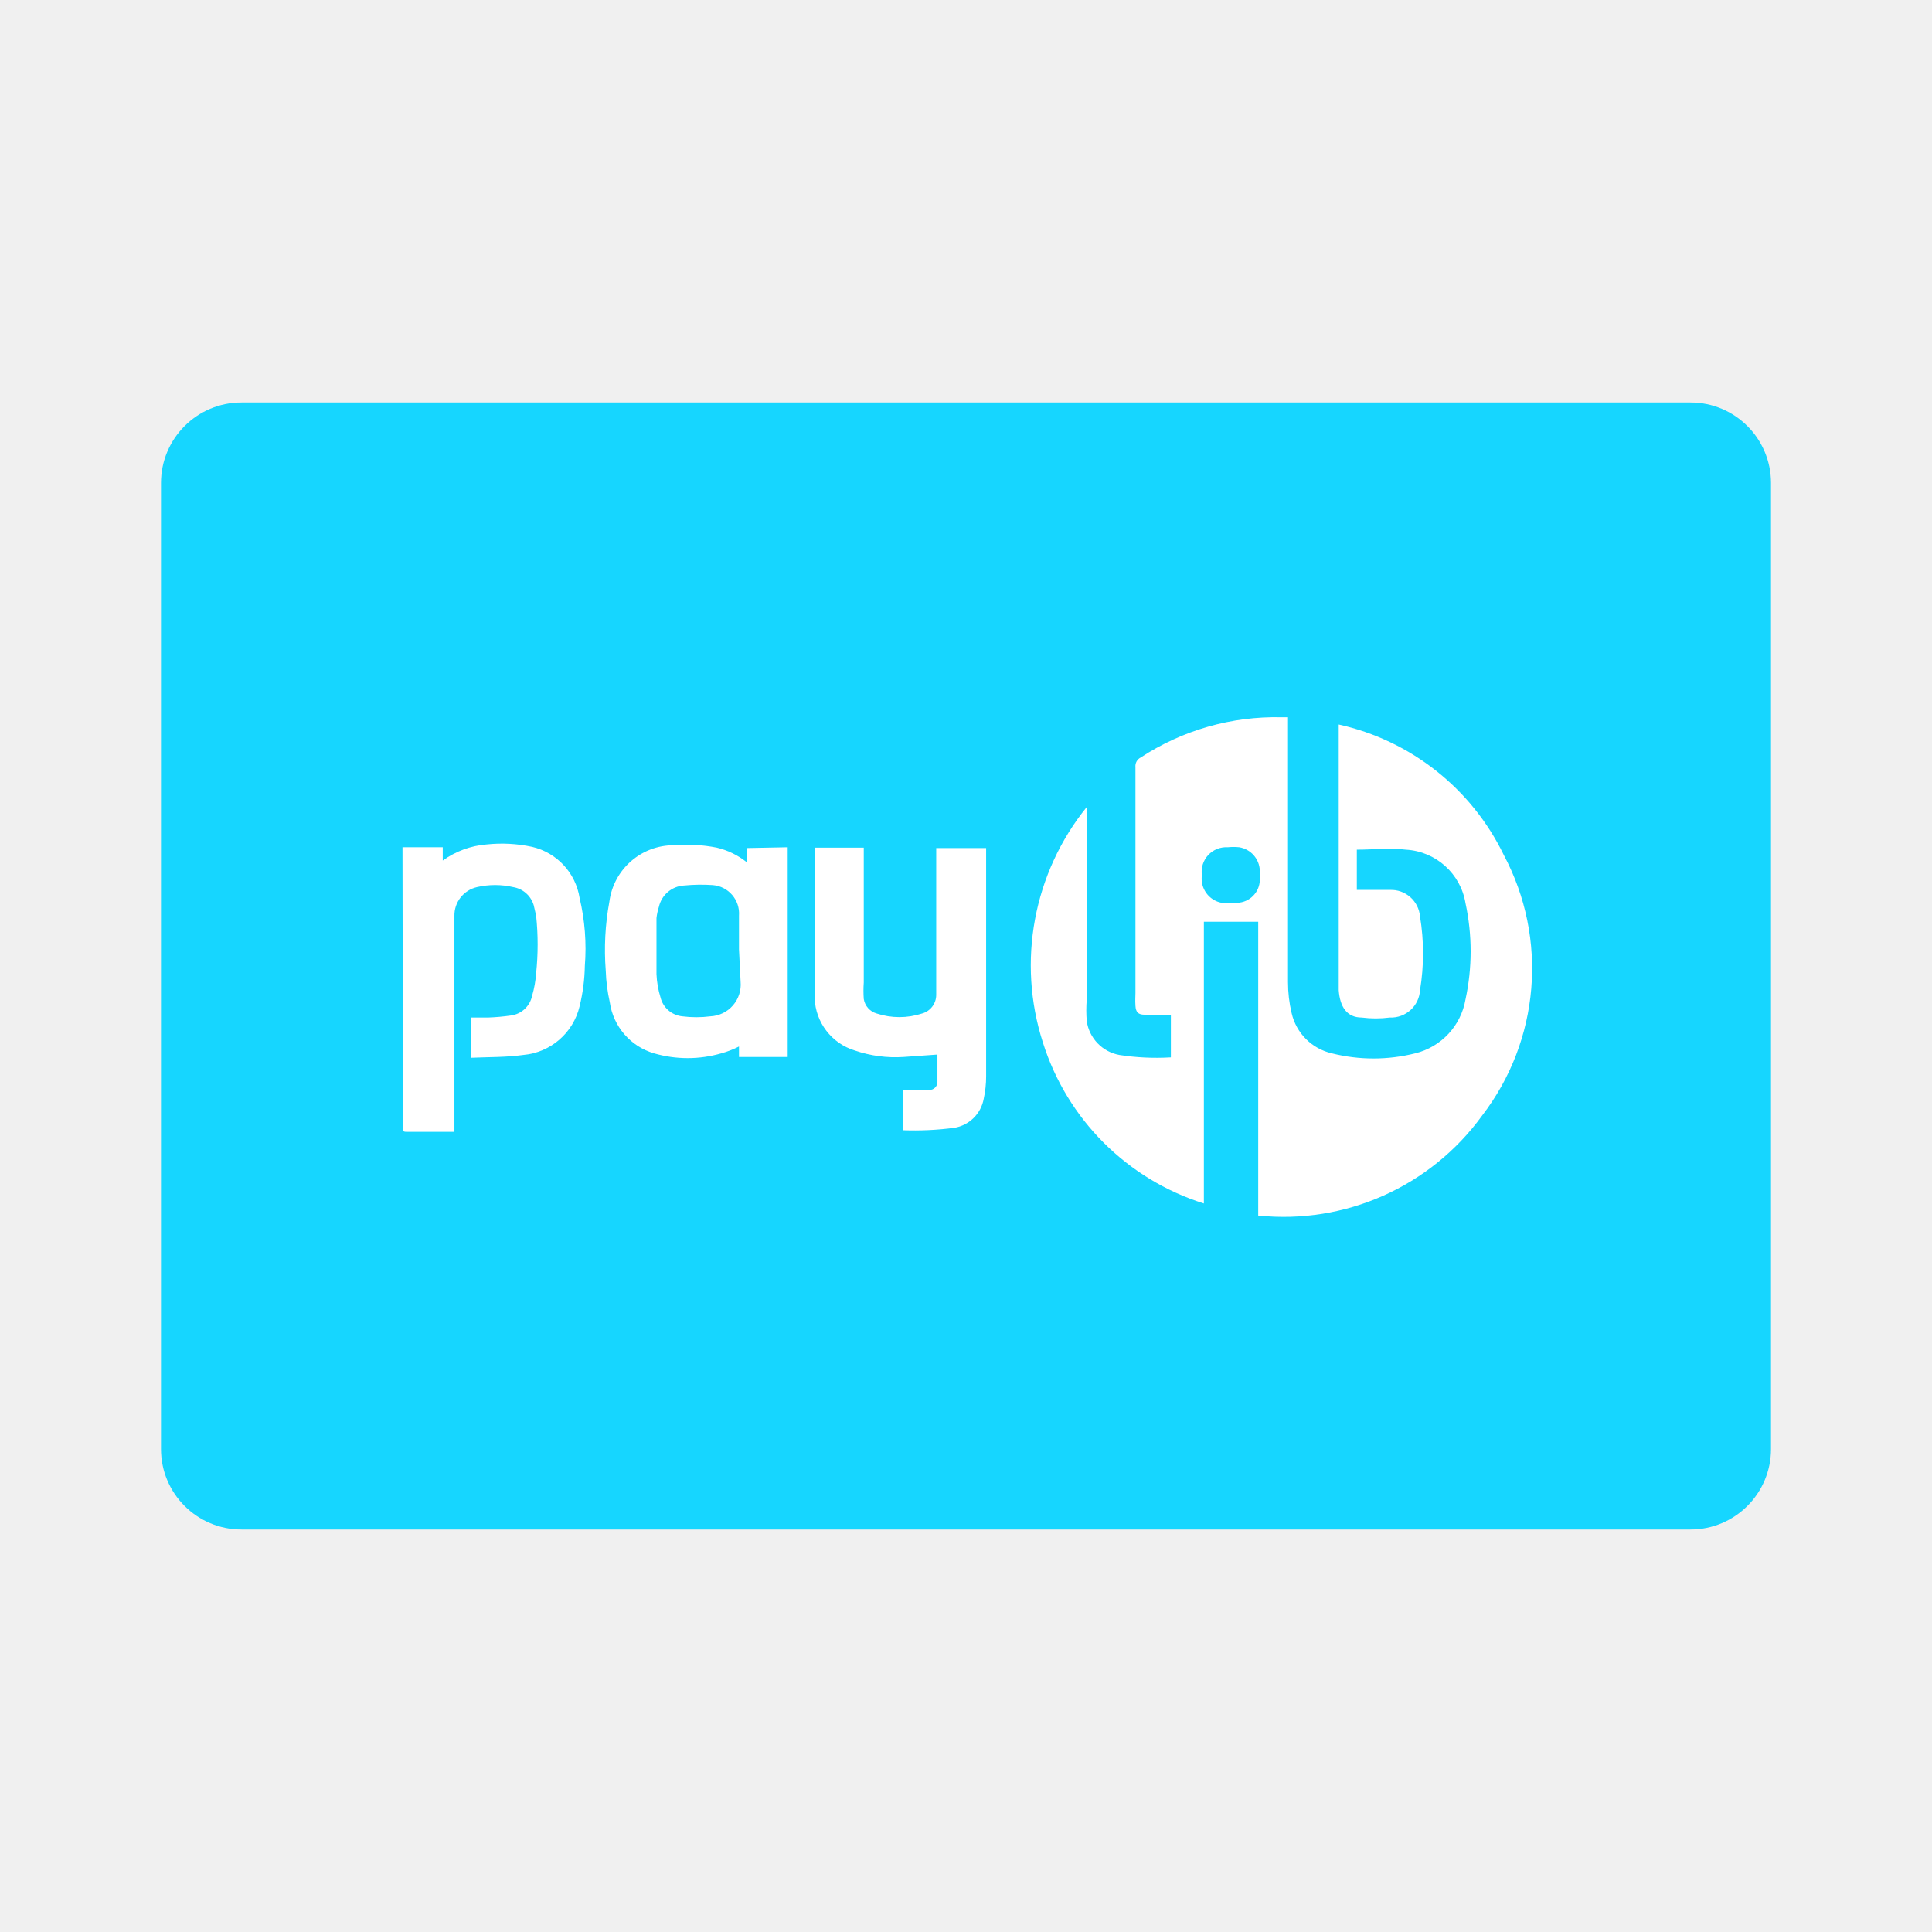
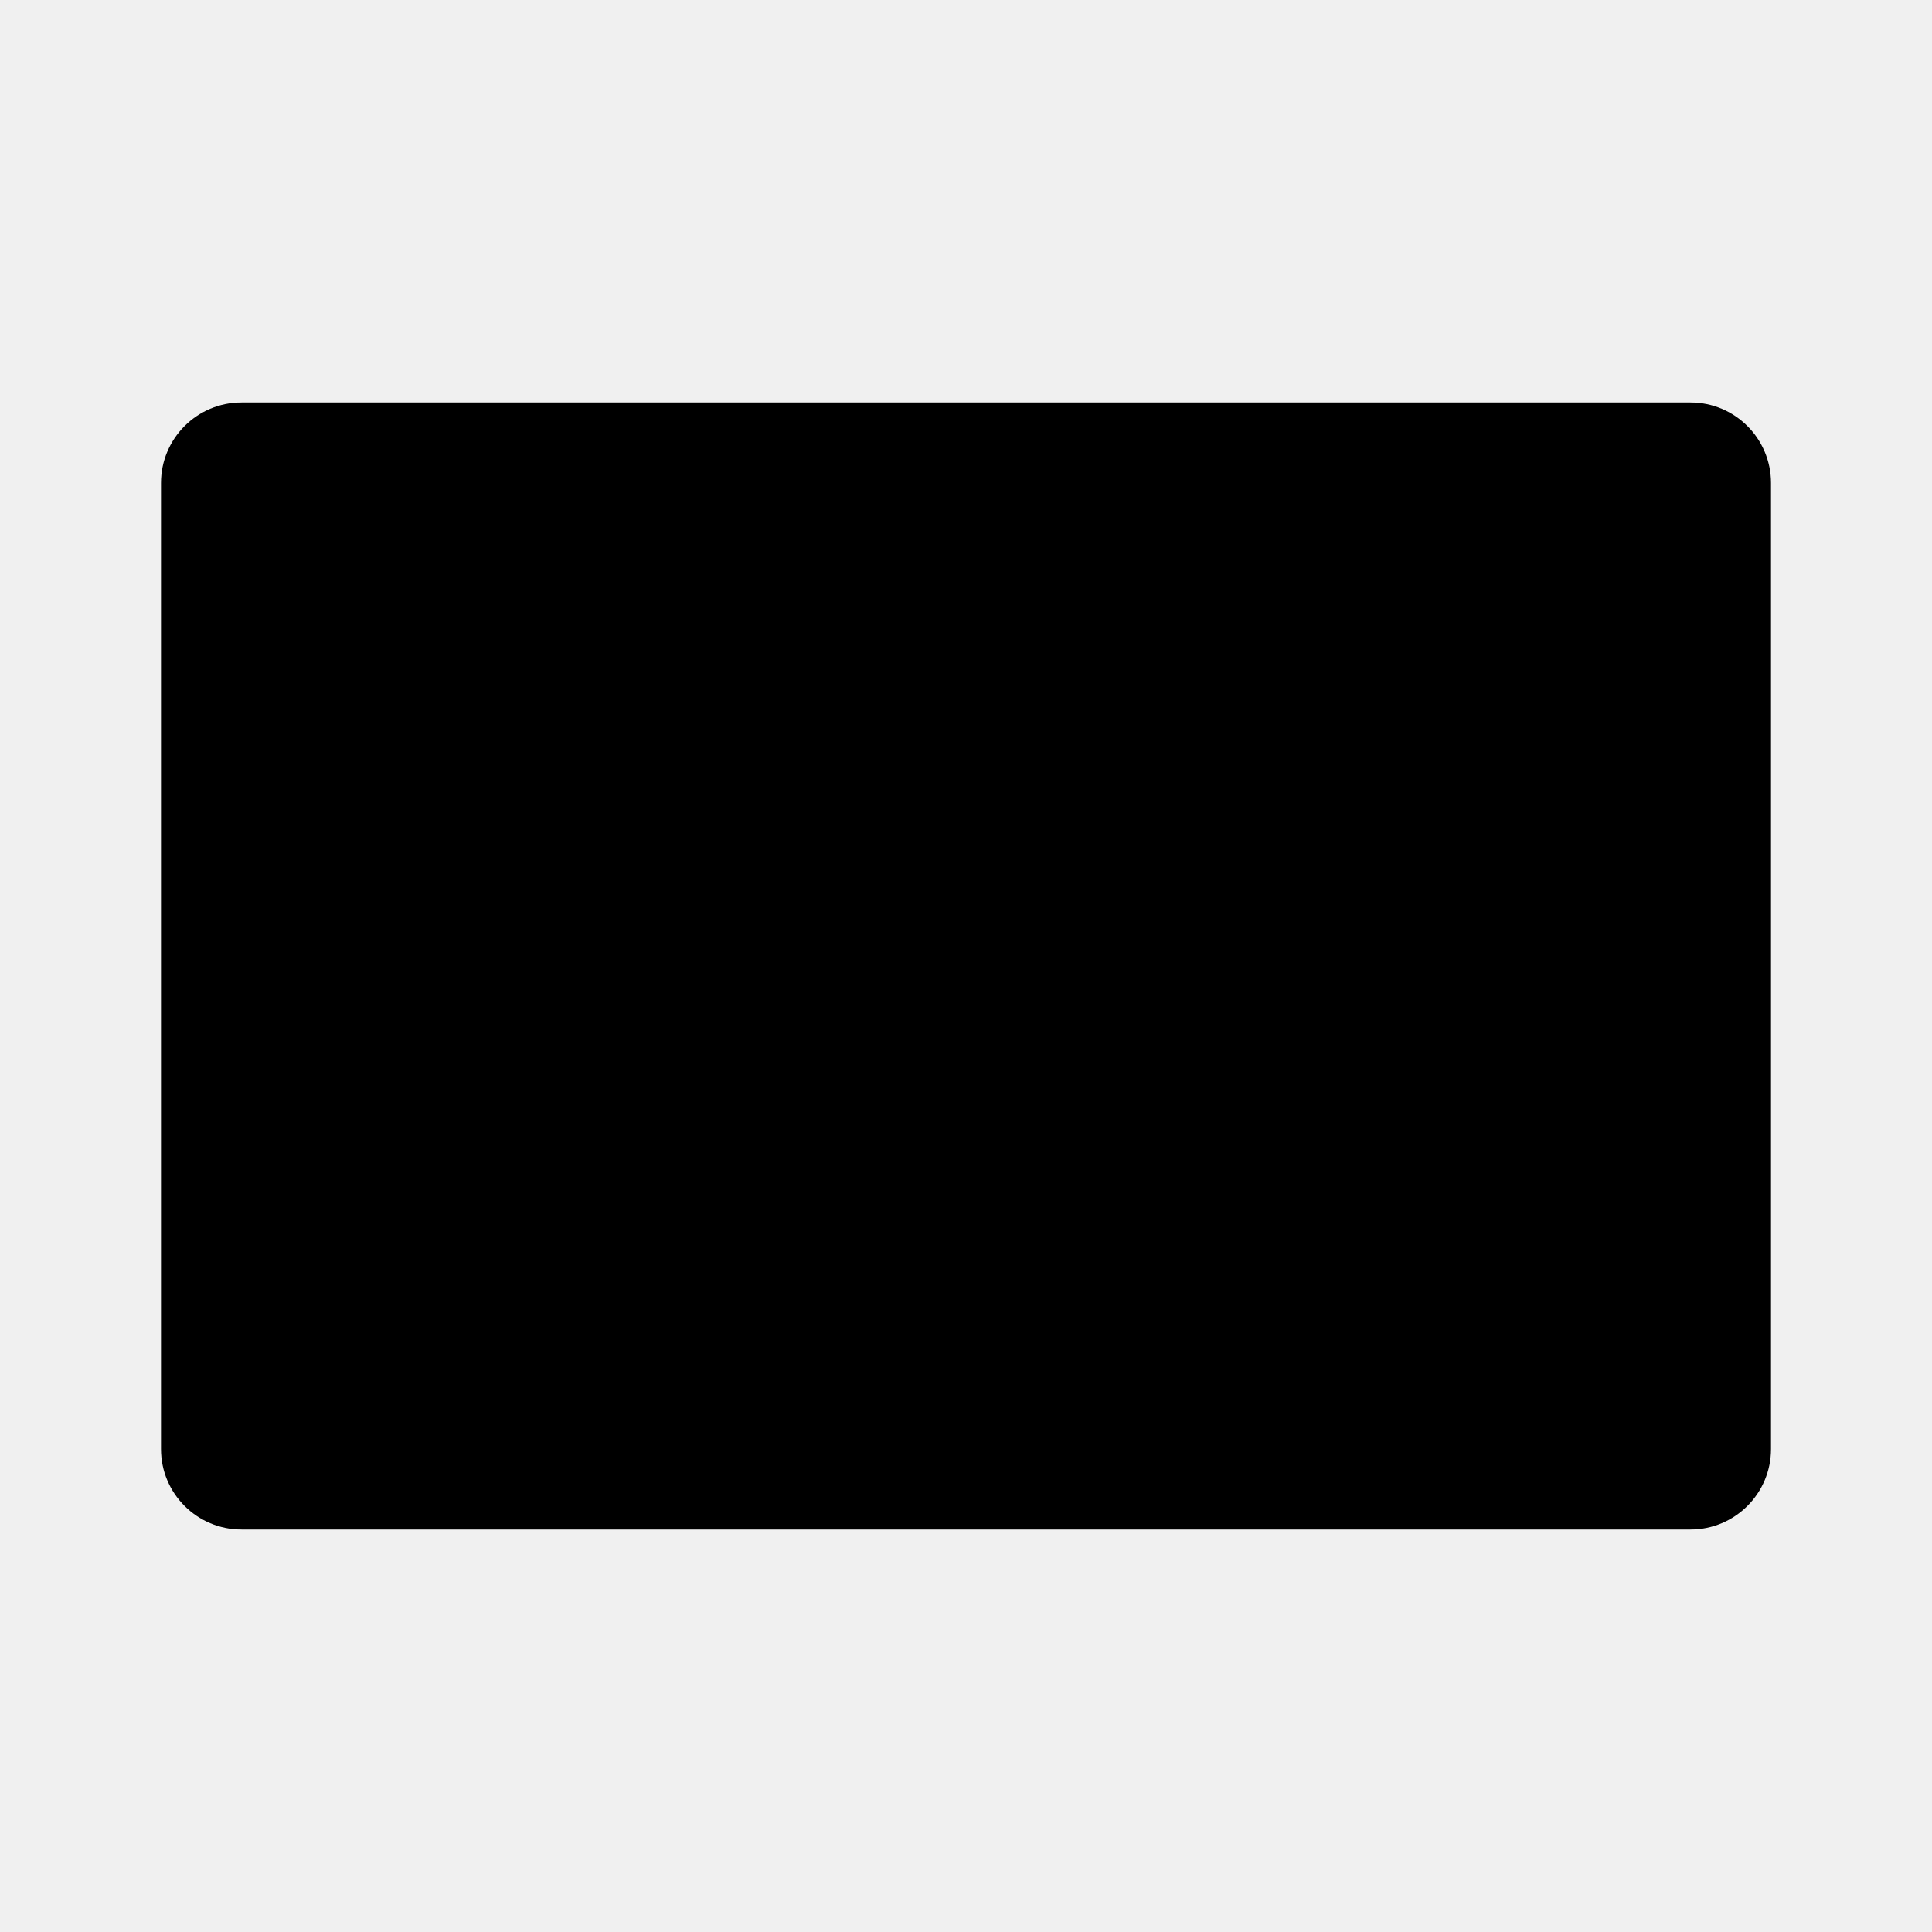
<svg xmlns="http://www.w3.org/2000/svg" viewBox="0 0 48 48">
-   <defs>
-     <style>.cls-3{fill:#fff}</style>
-   </defs>
-   <g id="Icon">
-     <rect x="4" y="10" width="40" height="28" rx="2" fill="#16d6ff" />
-     <path class="cls-3" d="M35.8 26.22V26h-.09.29-.09v.22zm.46 0V26l-.06.16h-.07l-.06-.16v.19H36V26h.1l.07.17.06-.17h.1v.27zM10 21.05h1v.33a2.16 2.16 0 011.09-.4 3.57 3.57 0 011.13.06 1.55 1.55 0 011.18 1.27 5.46 5.46 0 01.13 1.69 4.53 4.53 0 01-.13 1 1.58 1.58 0 01-1.4 1.21c-.43.06-.86.05-1.3.07v-1h.43a5.29 5.29 0 00.56-.05.62.62 0 00.53-.49 2.63 2.63 0 00.1-.56 6.83 6.83 0 000-1.43l-.06-.26a.64.64 0 00-.51-.45 2 2 0 00-.9 0 .72.72 0 00-.56.72v5.36h-1.17c-.09 0-.11 0-.11-.1v-.5z" />
-     <path class="cls-3" d="M32 17.82v6.58a3.31 3.31 0 00.09.77 1.33 1.33 0 001 1 4.26 4.26 0 002.07 0 1.67 1.67 0 001.25-1.34 5.66 5.66 0 000-2.39 1.59 1.59 0 00-1.48-1.33c-.4-.05-.81 0-1.22 0v1h.82a.72.72 0 01.75.66 5.62 5.62 0 010 1.83.72.72 0 01-.75.68 2.73 2.73 0 01-.7 0c-.37 0-.54-.27-.57-.68V18a6 6 0 014.1 3.24 6 6 0 01-.54 6.48 6.09 6.09 0 01-5.56 2.48v-7.3h-1.35v7a6.12 6.12 0 01-4-4A6.26 6.26 0 0127 20.05v4.78a3.27 3.27 0 000 .54 1 1 0 00.81.84 6 6 0 001.28.06v-1.06h-.65c-.16 0-.22-.06-.23-.22s0-.21 0-.32v-5.61a.24.24 0 01.13-.24 6.13 6.13 0 013.5-1zm-2.14 3.93a.61.61 0 00.49.68 1.28 1.28 0 00.39 0 .58.58 0 00.56-.57v-.23a.61.61 0 00-.51-.58 1.41 1.41 0 00-.29 0 .61.61 0 00-.64.69zM20.24 21.06h1.22v3.35a2.83 2.83 0 000 .41.45.45 0 00.32.36 1.82 1.82 0 001.13 0 .48.48 0 00.35-.46v-.35V21.07h1.24v5.67a2.6 2.6 0 01-.06.56.89.89 0 01-.73.72 7.63 7.63 0 01-1.28.06v-1h.66a.2.2 0 00.2-.19v-.69l-.84.06a3.11 3.11 0 01-1.21-.16 1.41 1.41 0 01-1-1.3v-.57-3zM19.57 21.05v5.21h-1.21V26a2.35 2.35 0 01-.44.17 3 3 0 01-1.67 0 1.55 1.55 0 01-1.1-1.27 4.17 4.17 0 01-.1-.78 6.61 6.61 0 01.09-1.72 1.61 1.61 0 011.6-1.4 3.83 3.83 0 011.07.06 1.89 1.89 0 01.74.36v-.35zm-1.21 2.54v-.42-.42a.71.71 0 00-.65-.76A4.33 4.33 0 0017 22a.68.68 0 00-.63.53 1.4 1.4 0 00-.06.28v1.39a2.27 2.27 0 00.1.58.62.62 0 00.54.47 2.74 2.74 0 00.7 0 .79.79 0 00.75-.86z" />
-   </g>
+   <rect x="4" y="10" width="40" height="28" rx="2" />
+   <path d="M35.8 26.22V26h-.09.29-.09v.22zm.46 0V26l-.06.16h-.07l-.06-.16v.19H36V26h.1l.07.17.06-.17h.1v.27zM10 21.05h1v.33a2.16 2.16 0 011.09-.4 3.57 3.57 0 011.13.06 1.55 1.55 0 011.18 1.27 5.46 5.46 0 01.13 1.69 4.53 4.53 0 01-.13 1 1.58 1.58 0 01-1.4 1.21c-.43.06-.86.05-1.3.07v-1h.43a5.29 5.29 0 00.56-.05.62.62 0 00.53-.49 2.63 2.63 0 00.1-.56 6.83 6.83 0 000-1.43l-.06-.26a.64.64 0 00-.51-.45 2 2 0 00-.9 0 .72.72 0 00-.56.72v5.36h-1.17c-.09 0-.11 0-.11-.1v-.5z" />
+   <path d="M32 17.82v6.58a3.31 3.31 0 00.09.77 1.33 1.33 0 001 1 4.26 4.26 0 002.07 0 1.67 1.67 0 001.25-1.34 5.66 5.66 0 000-2.39 1.59 1.59 0 00-1.48-1.33c-.4-.05-.81 0-1.22 0v1h.82a.72.72 0 01.75.66 5.62 5.62 0 010 1.83.72.72 0 01-.75.68 2.73 2.73 0 01-.7 0c-.37 0-.54-.27-.57-.68V18a6 6 0 014.1 3.24 6 6 0 01-.54 6.48 6.09 6.09 0 01-5.56 2.48v-7.3h-1.35v7a6.12 6.12 0 01-4-4A6.26 6.26 0 0127 20.05v4.78a3.27 3.27 0 000 .54 1 1 0 00.81.84 6 6 0 001.28.06v-1.06h-.65c-.16 0-.22-.06-.23-.22s0-.21 0-.32v-5.61a.24.24 0 01.13-.24 6.13 6.13 0 013.5-1zm-2.14 3.93a.61.61 0 00.49.68 1.28 1.28 0 00.39 0 .58.58 0 00.56-.57v-.23a.61.61 0 00-.51-.58 1.41 1.41 0 00-.29 0 .61.61 0 00-.64.69zM20.24 21.06h1.22v3.35a2.83 2.83 0 000 .41.45.45 0 00.32.36 1.82 1.82 0 001.13 0 .48.48 0 00.35-.46v-.35V21.07h1.24v5.67a2.6 2.6 0 01-.06.56.89.89 0 01-.73.72 7.63 7.63 0 01-1.28.06v-1h.66a.2.2 0 00.2-.19v-.69l-.84.06a3.11 3.11 0 01-1.21-.16 1.41 1.41 0 01-1-1.3v-.57-3zM19.57 21.05v5.21h-1.21V26a2.35 2.35 0 01-.44.17 3 3 0 01-1.67 0 1.55 1.55 0 01-1.1-1.27 4.17 4.17 0 01-.1-.78 6.61 6.61 0 01.09-1.72 1.61 1.61 0 011.6-1.4 3.83 3.83 0 011.07.06 1.89 1.89 0 01.74.36v-.35zm-1.21 2.54v-.42-.42a.71.71 0 00-.65-.76A4.33 4.33 0 0017 22a.68.68 0 00-.63.53 1.4 1.4 0 00-.06.28v1.39a2.27 2.27 0 00.1.58.62.62 0 00.54.47 2.74 2.74 0 00.7 0 .79.79 0 00.75-.86z" />
</svg>
